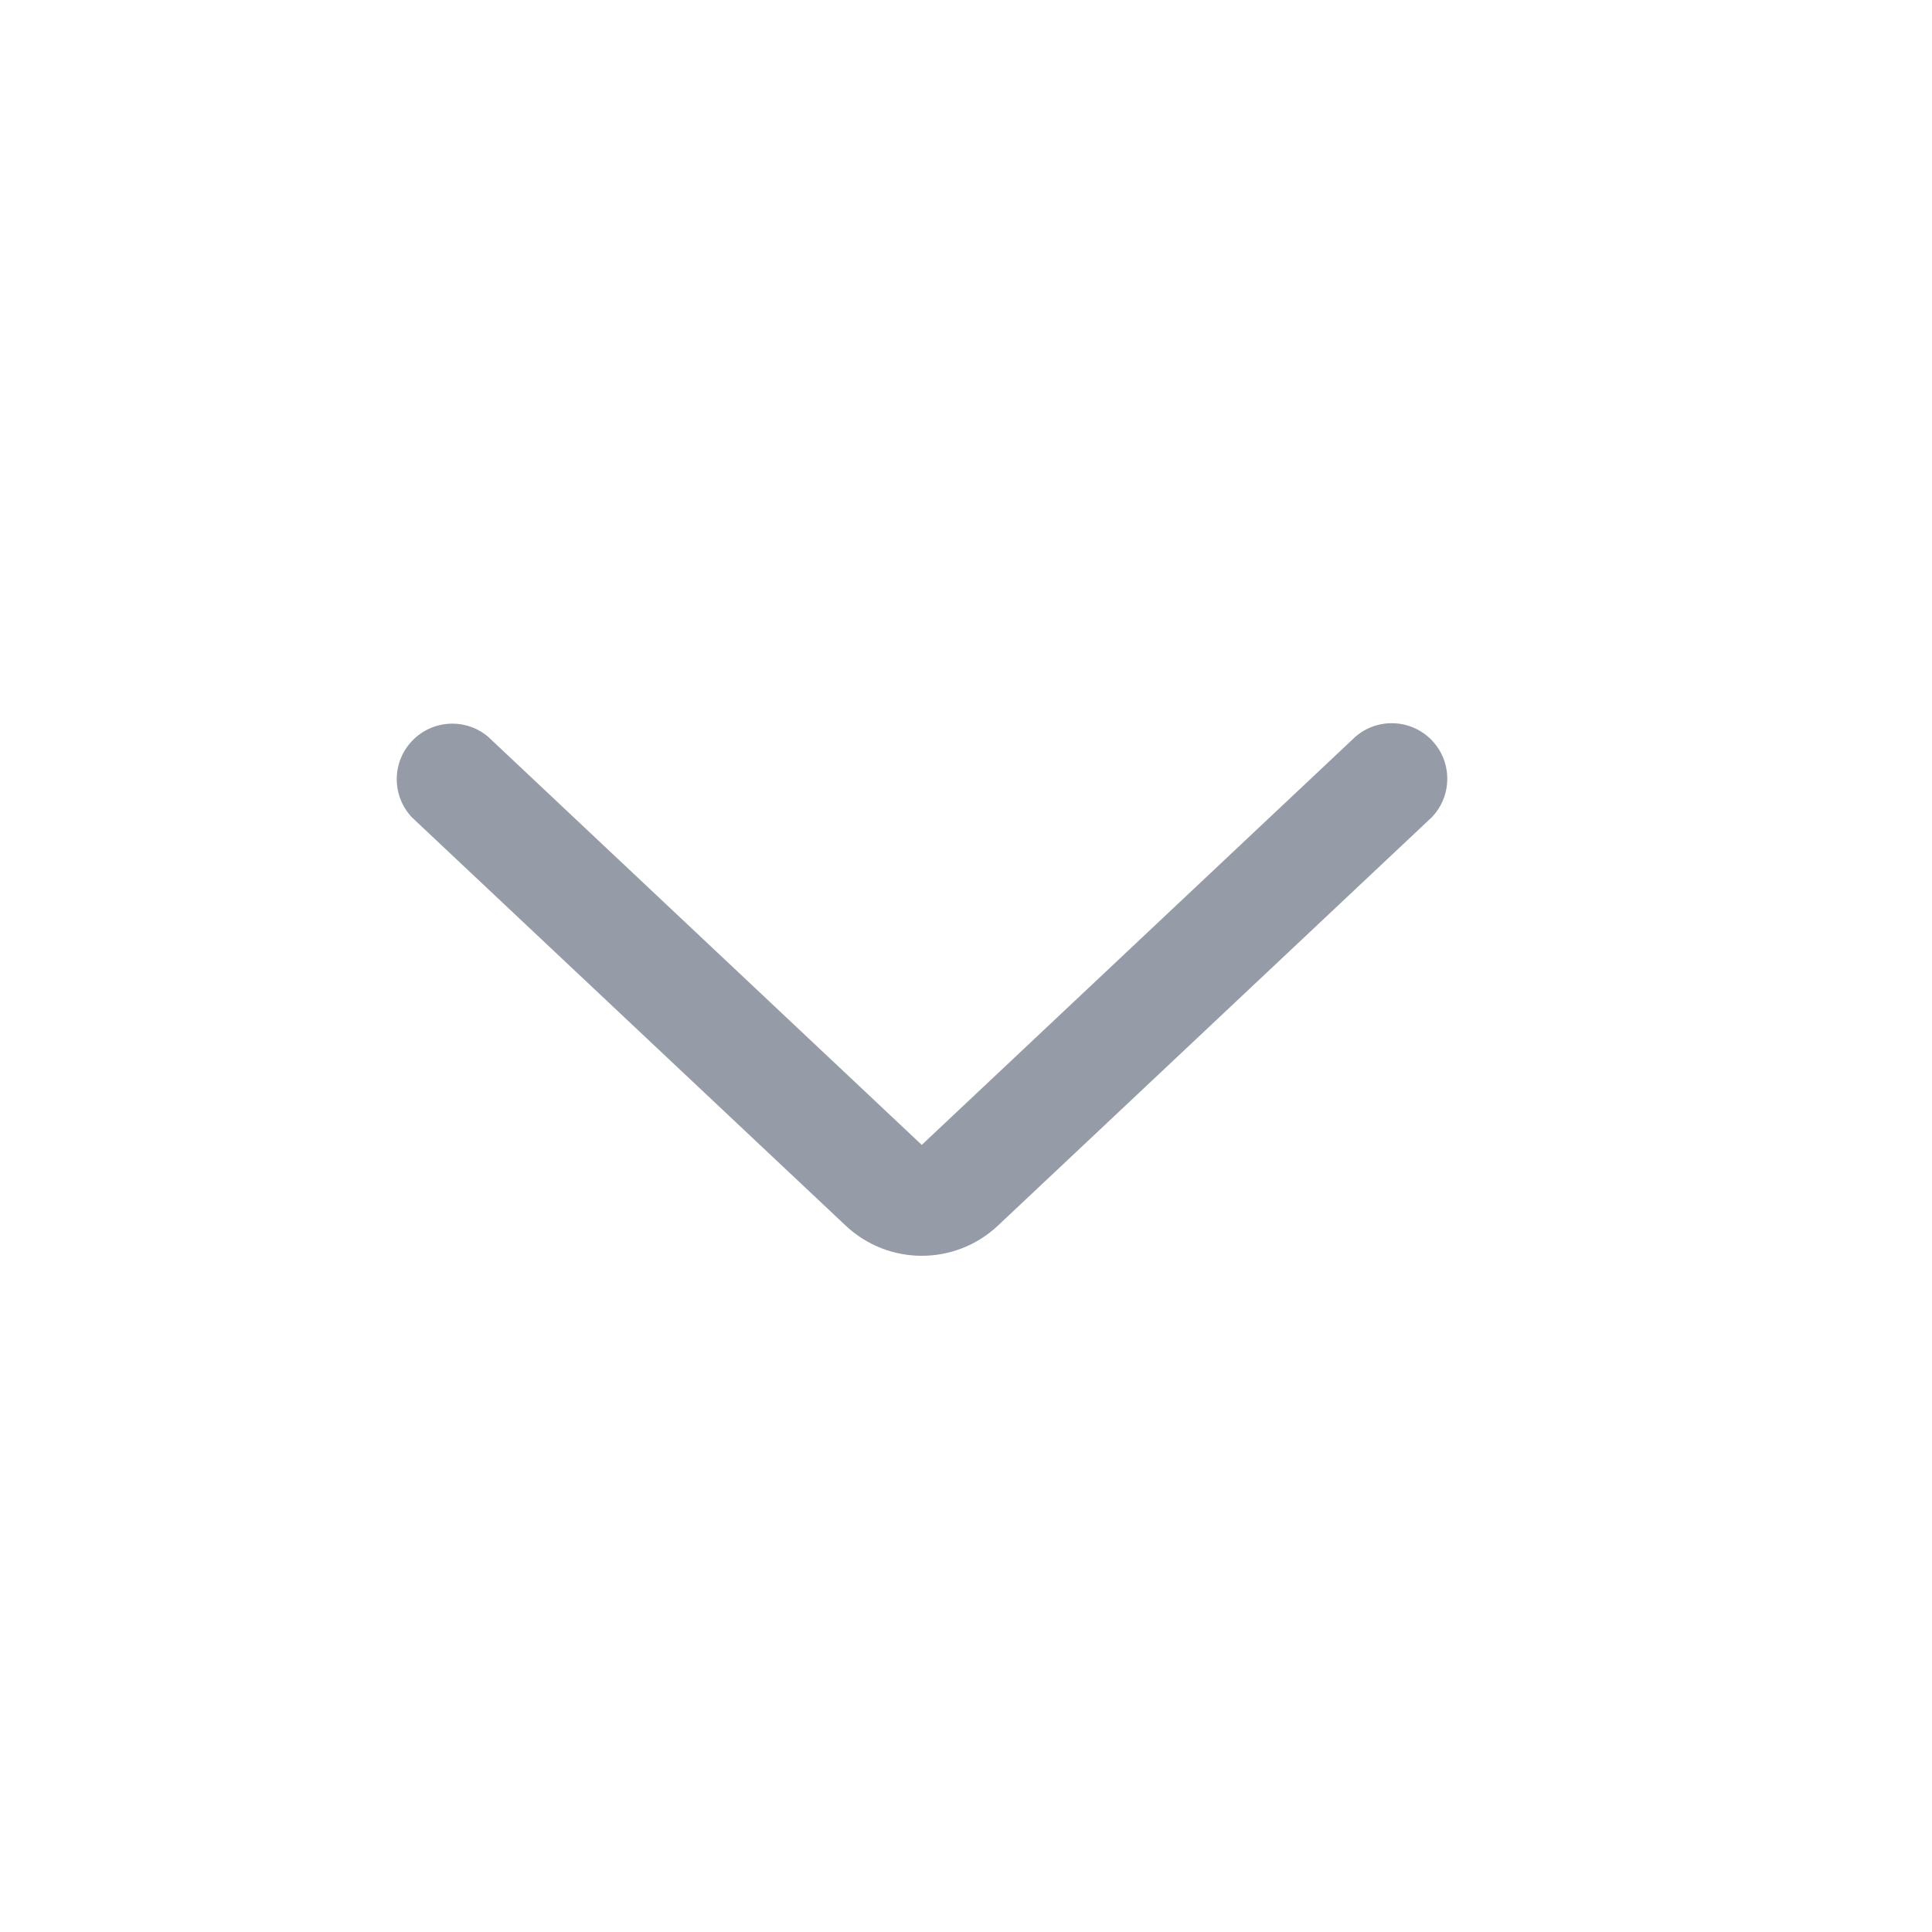
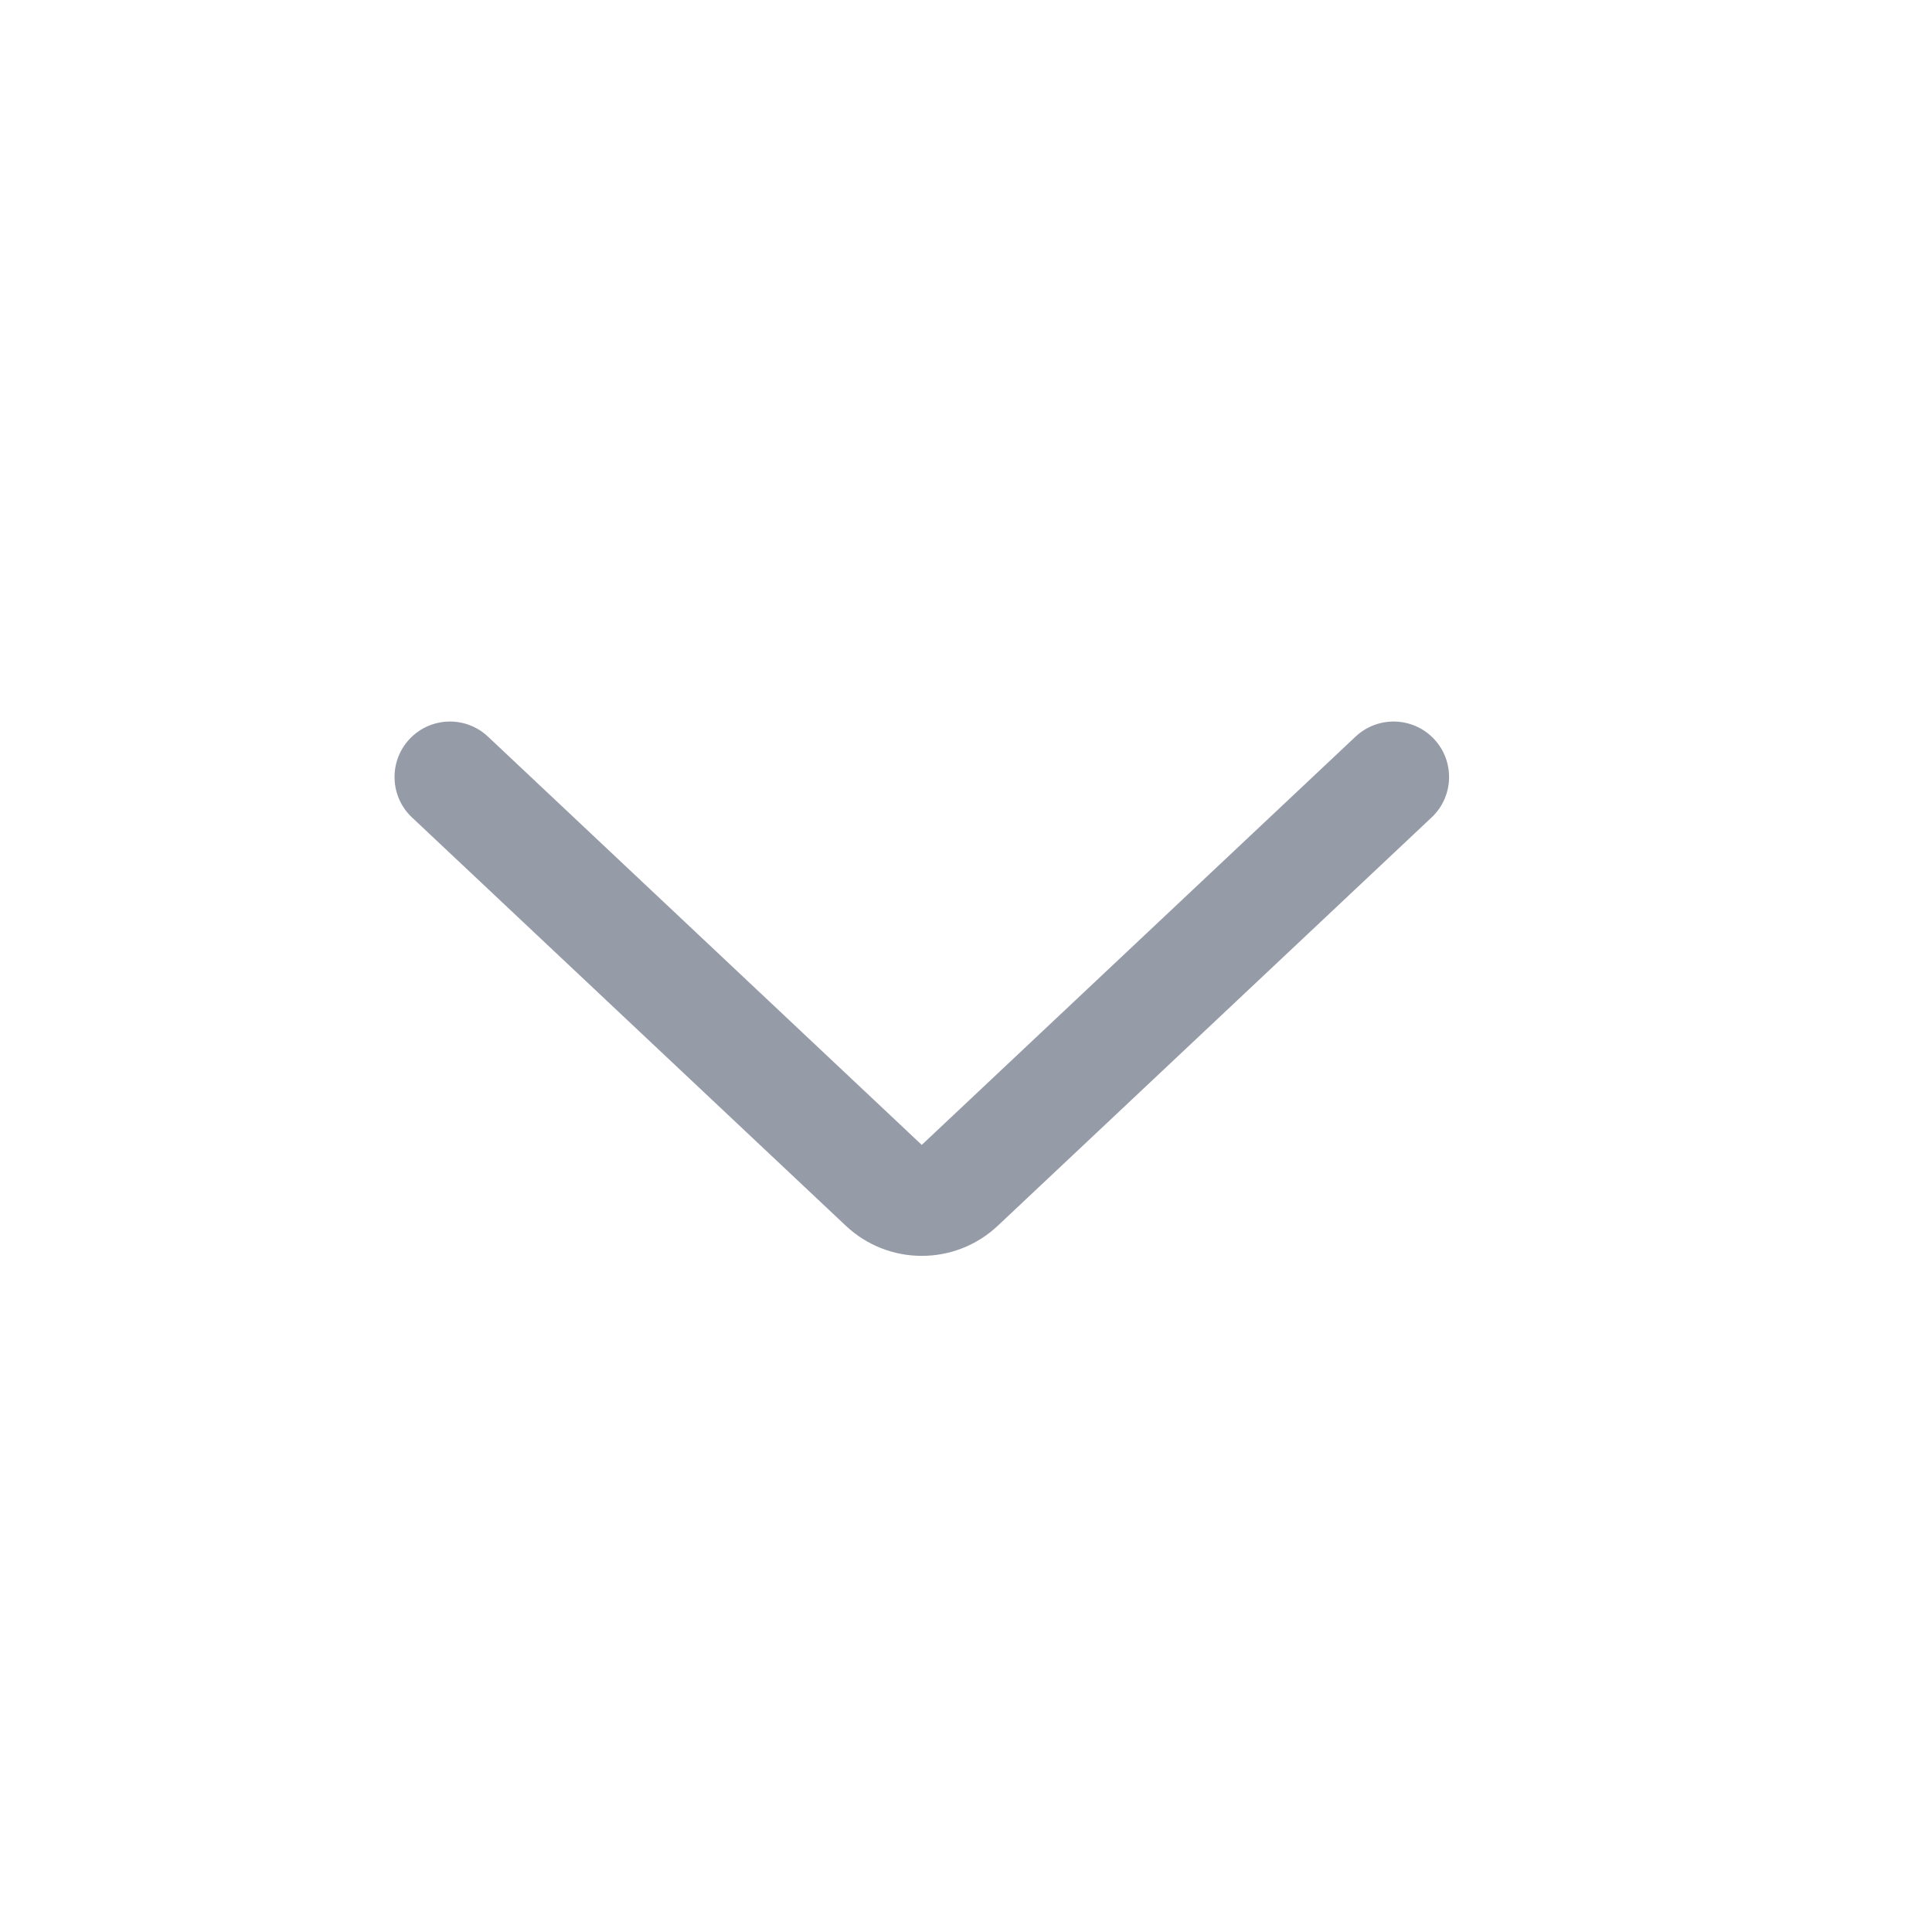
- <svg xmlns="http://www.w3.org/2000/svg" width="20" height="20" fill="none">
-   <path d="M4.265 8.462l4.49 4.226a1.15 1.15 0 001.575 0l4.49-4.226a.575.575 0 00-.788-.836l-4.49 4.226-4.49-4.226a.575.575 0 00-.787.836z" fill="#969BA8" />
+ <svg xmlns="http://www.w3.org/2000/svg" width="20" height="20" viewBox="0 0 20 20" fill="none">
+   <path d="M4.265 8.462L8.755 12.688C9.197 13.105 9.887 13.105 10.33 12.688L14.82 8.462C15.051 8.245 15.062 7.881 14.845 7.65C14.627 7.419 14.264 7.408 14.032 7.626L9.542 11.852L5.052 7.626C4.821 7.408 4.458 7.419 4.24 7.65C4.023 7.881 4.034 8.245 4.265 8.462Z" fill="#969BA8" />
</svg>
